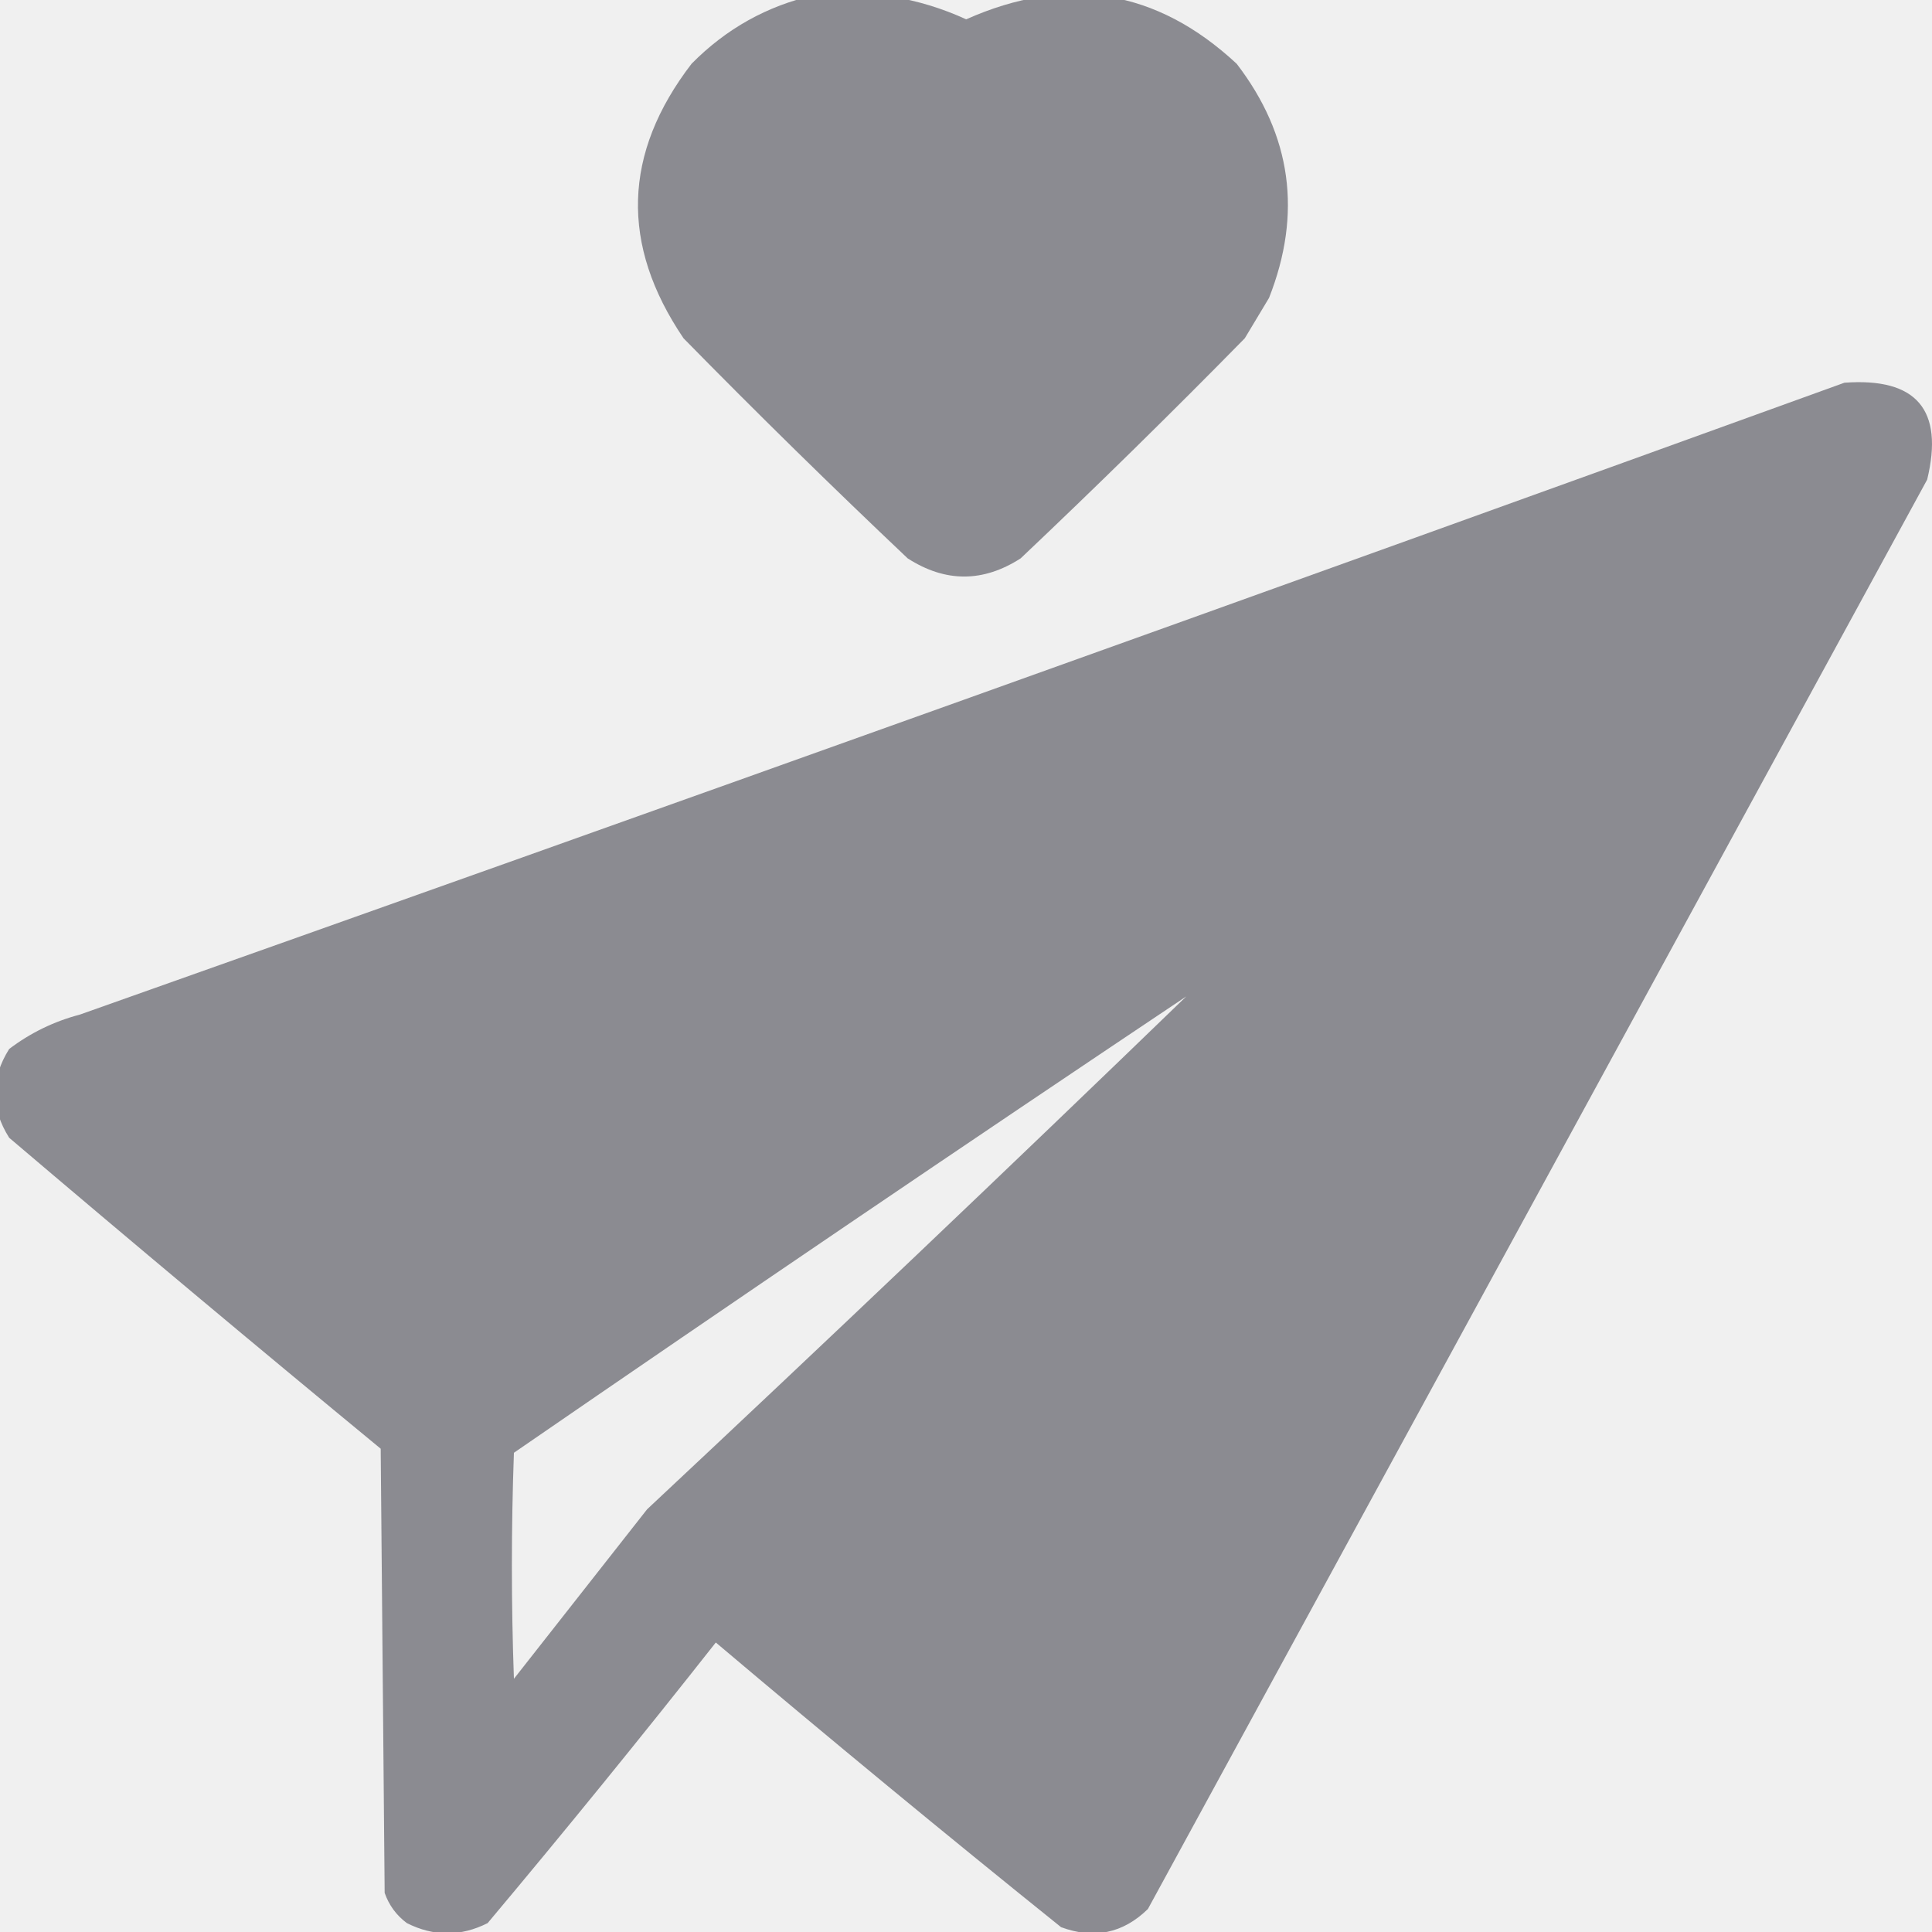
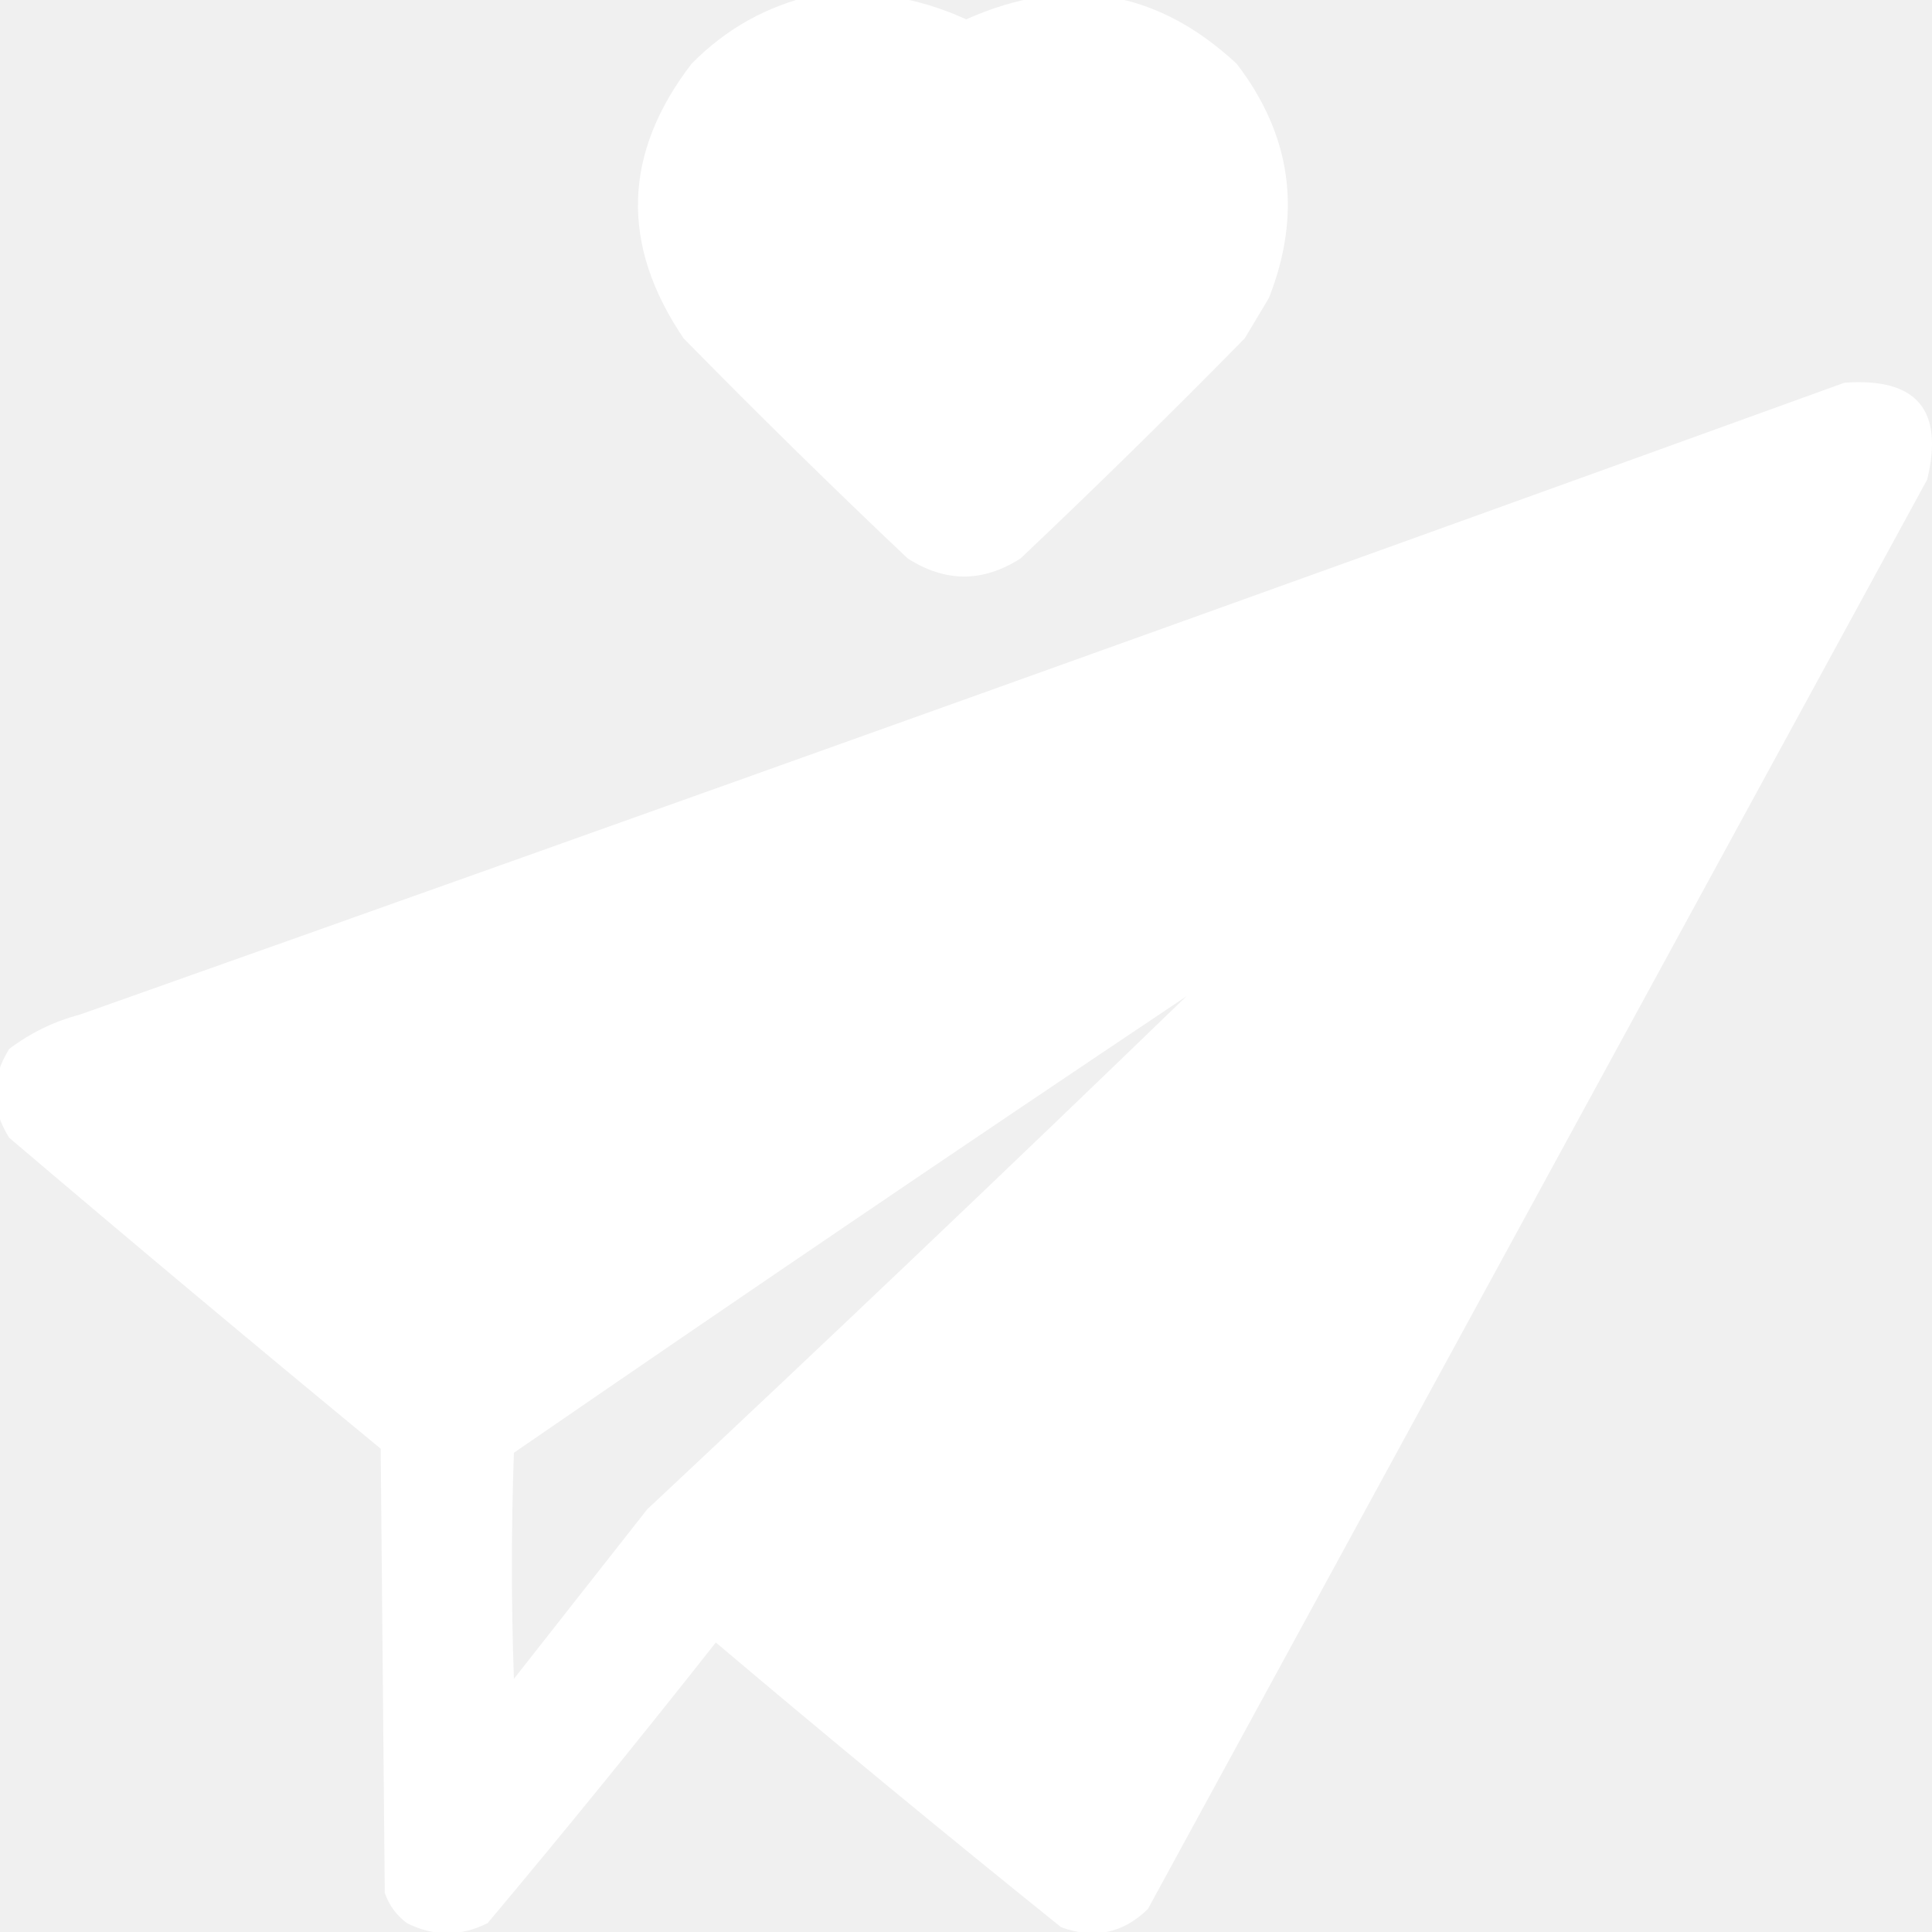
<svg xmlns="http://www.w3.org/2000/svg" width="20" height="20" viewBox="0 0 20 20" fill="none">
-   <g clip-path="url(#clip0_14_3059)">
-     <path opacity="0.983" fill-rule="evenodd" clip-rule="evenodd" d="M8.434 -0.051C8.982 -0.111 9.504 -0.028 10.002 0.2C11.041 -0.263 11.974 -0.11 12.802 0.66C13.37 1.4 13.482 2.208 13.137 3.084C13.053 3.224 12.97 3.363 12.886 3.502C12.125 4.277 11.352 5.036 10.566 5.78C10.176 6.031 9.786 6.031 9.396 5.78C8.61 5.036 7.836 4.277 7.076 3.502C6.42 2.534 6.448 1.586 7.159 0.66C7.517 0.297 7.942 0.06 8.434 -0.051Z" fill="#242430" fill-opacity="0.502" />
-     <path opacity="0.987" fill-rule="evenodd" clip-rule="evenodd" d="M19.093 3.962C19.84 3.907 20.125 4.242 19.95 4.965C17.261 9.897 14.572 14.83 11.883 19.762C11.625 20.014 11.325 20.076 10.984 19.95C9.781 18.983 8.59 18 7.41 17.003C6.638 17.983 5.851 18.951 5.048 19.908C4.77 20.048 4.491 20.048 4.212 19.908C4.103 19.827 4.027 19.723 3.982 19.595C3.969 18.062 3.955 16.529 3.941 14.997C2.651 13.934 1.369 12.861 0.095 11.778C-0.098 11.473 -0.098 11.166 0.095 10.859C0.314 10.693 0.557 10.574 0.827 10.503C6.927 8.342 13.016 6.162 19.093 3.962ZM12.28 10.315C10.435 12.099 8.575 13.868 6.699 15.624C6.24 16.209 5.78 16.794 5.32 17.379C5.292 16.599 5.292 15.819 5.32 15.039C7.631 13.448 9.951 11.873 12.28 10.315Z" fill="#242430" fill-opacity="0.502" />
+   <g clip-path="url(#clip0_3_2434)">
+     <path opacity="0.983" fill-rule="evenodd" clip-rule="evenodd" d="M8.434 -0.051C8.981 -0.112 9.504 -0.028 10.002 0.2C11.041 -0.263 11.974 -0.11 12.802 0.66C13.37 1.4 13.481 2.208 13.136 3.084C13.053 3.223 12.969 3.363 12.886 3.502C12.125 4.277 11.352 5.036 10.566 5.78C10.176 6.031 9.786 6.031 9.395 5.78C8.609 5.036 7.836 4.277 7.076 3.502C6.42 2.533 6.448 1.586 7.159 0.66C7.517 0.296 7.942 0.06 8.434 -0.051Z" fill="white" />
+     <path opacity="0.987" fill-rule="evenodd" clip-rule="evenodd" d="M19.093 3.962C19.84 3.907 20.126 4.242 19.95 4.965C17.261 9.897 14.572 14.83 11.883 19.762C11.625 20.014 11.326 20.076 10.984 19.95C9.781 18.983 8.59 18 7.41 17.003C6.638 17.983 5.851 18.951 5.048 19.908C4.77 20.048 4.491 20.048 4.212 19.908C4.104 19.827 4.027 19.723 3.983 19.595C3.969 18.062 3.955 16.529 3.941 14.997C2.651 13.934 1.369 12.861 0.095 11.778C-0.097 11.473 -0.097 11.166 0.095 10.859C0.314 10.693 0.558 10.574 0.827 10.503C6.928 8.342 13.016 6.162 19.093 3.962ZM12.28 10.315C10.435 12.099 8.575 13.868 6.7 15.624C6.24 16.209 5.78 16.794 5.32 17.379C5.292 16.599 5.292 15.819 5.32 15.039C7.632 13.448 9.951 11.873 12.28 10.315Z" fill="white" />
  </g>
  <defs>
-     <clipPath id="clip0_14_3059">
+     <clipPath id="clip0_3_2434">
      <rect width="20" height="20" fill="white" />
    </clipPath>
  </defs>
</svg>
